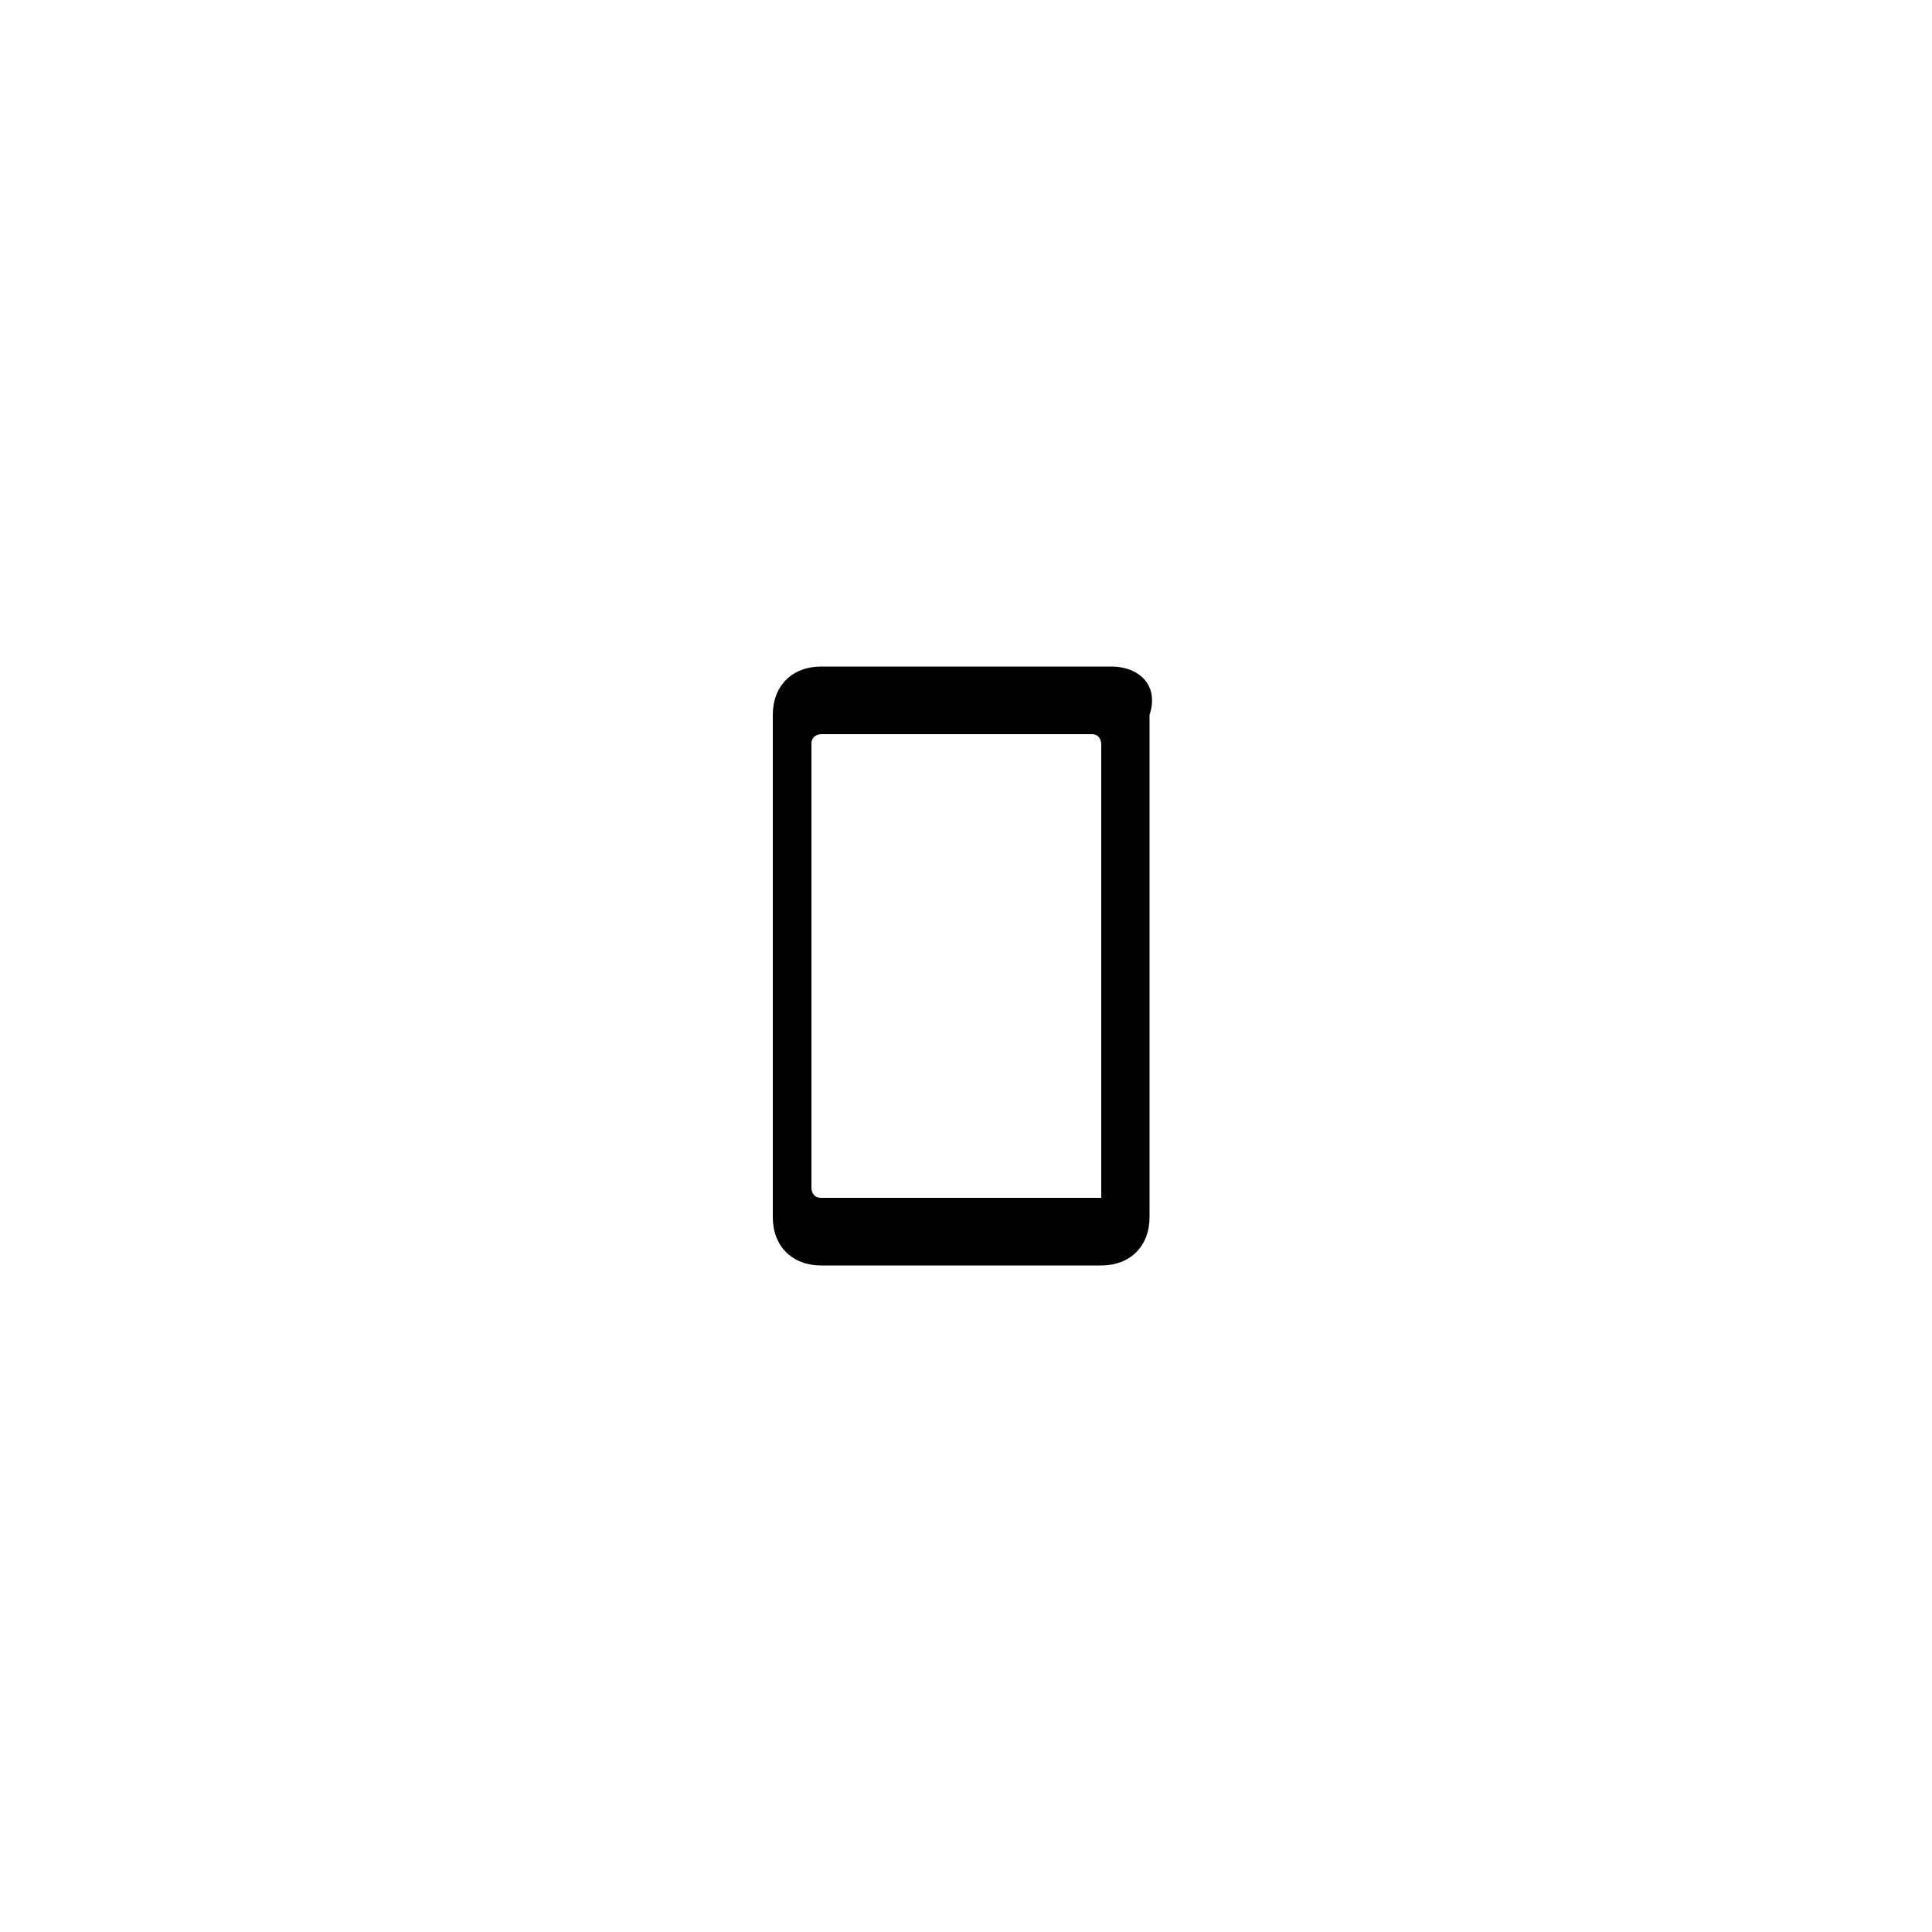
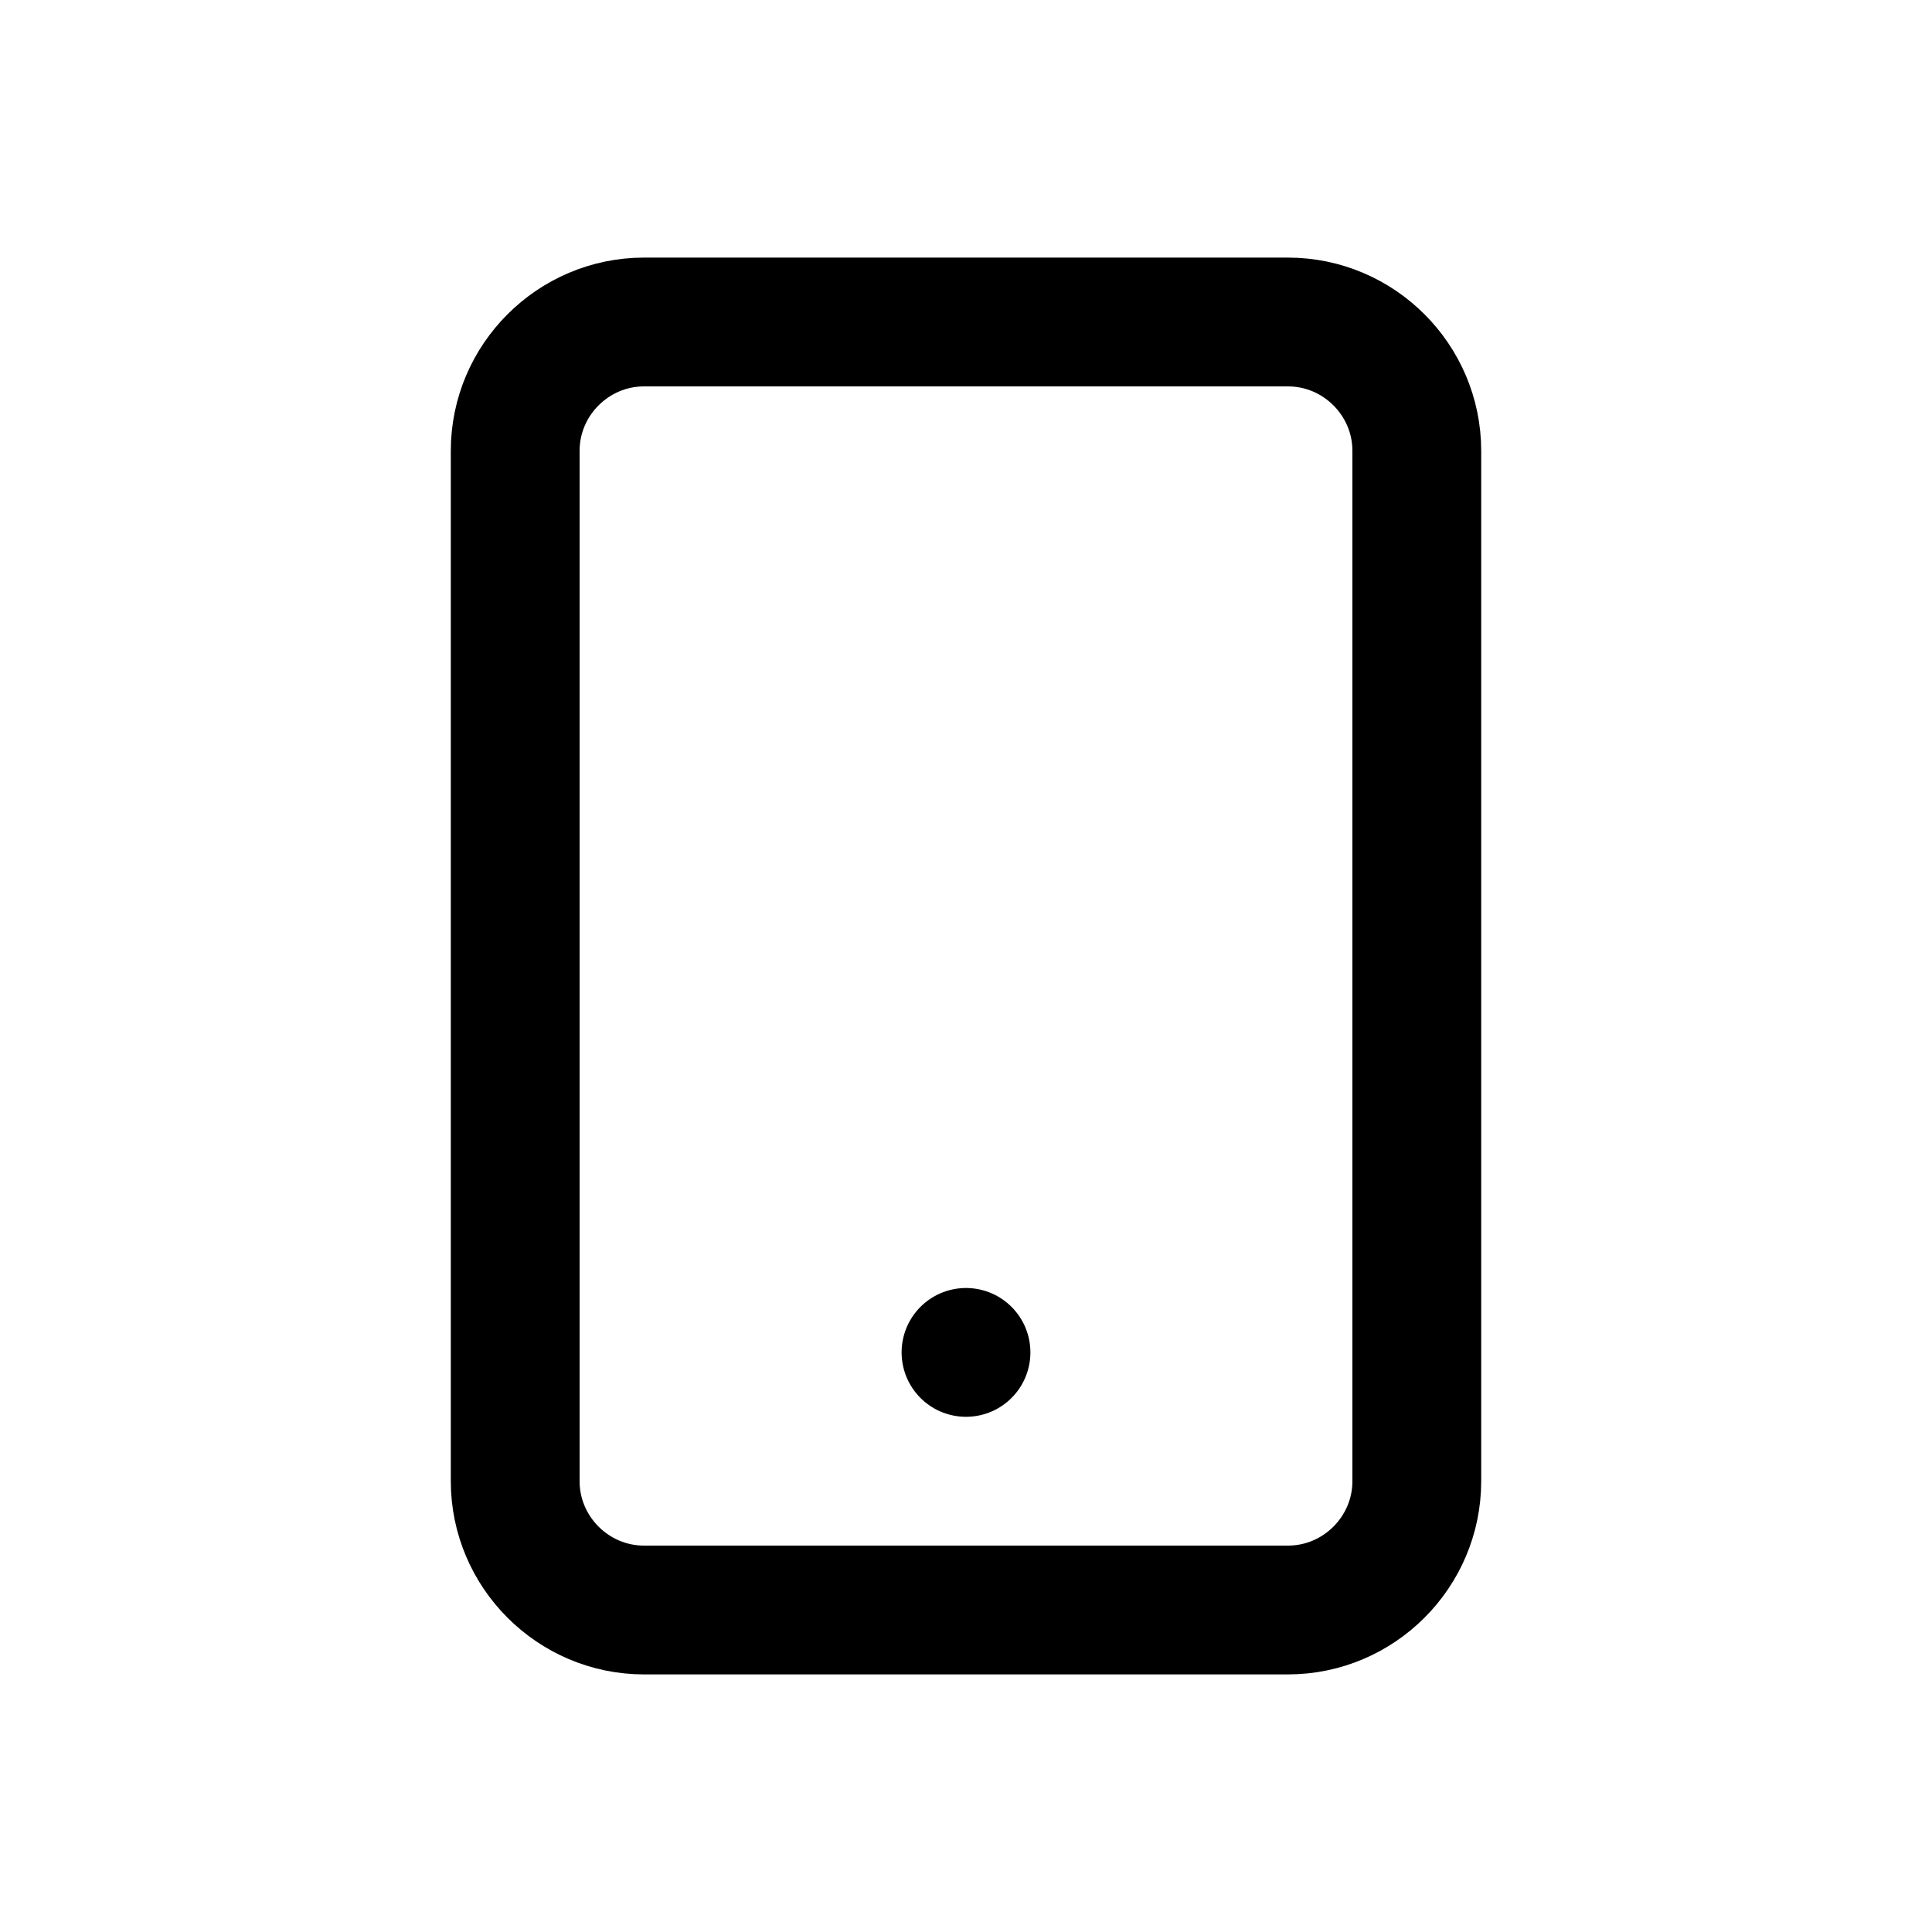
- <svg xmlns="http://www.w3.org/2000/svg" version="1.1" id="Ebene_1" x="0px" y="0px" viewBox="0 0 20 20" style="enable-background:new 0 0 20 20;" xml:space="preserve">
-   <g id="Ebene_1_2_">
-     <g id="Ebene_1_1_">
- 	</g>
-   </g>
-   <path fill="999999" d="M11.5,6.9H8.5C8.2,6.9,8,7.1,8,7.4v5.2c0,0.3,0.2,0.5,0.5,0.5h2.9c0.3,0,0.5-0.2,0.5-0.5V7.4  C12,7.1,11.8,6.9,11.5,6.9z M11.4,12.4H8.5c-0.1,0-0.1-0.1-0.1-0.1V7.7c0-0.1,0.1-0.1,0.1-0.1h2.8c0.1,0,0.1,0.1,0.1,0.1v4.6  L11.4,12.4z" />
+ <svg xmlns="http://www.w3.org/2000/svg" version="1.1" id="Ebene_1" x="0px" y="0px" viewBox="0 0 30 30" style="enable-background:new 0 0 30 30;" xml:space="preserve">
+   <path fill="none" stroke="currentColor" stroke-width="2" stroke-linecap="round" stroke-linejoin="round" d="M10,5h10c1.1,0,2,0.9,2,2v16c0,1.1-0.9,2-2,2H10c-1.1,0-2-0.9-2-2V7C8,5.9,8.9,5,10,5z" />
+   <line fill="none" stroke="currentColor" stroke-width="2" stroke-linecap="round" stroke-linejoin="round" x1="15" y1="21" x2="15" y2="21" />
</svg>
